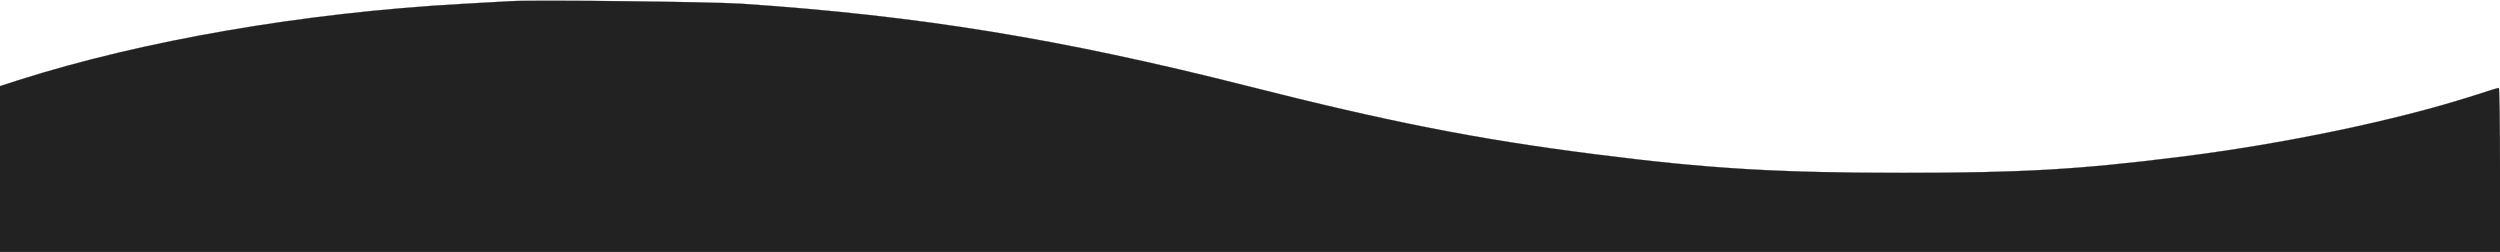
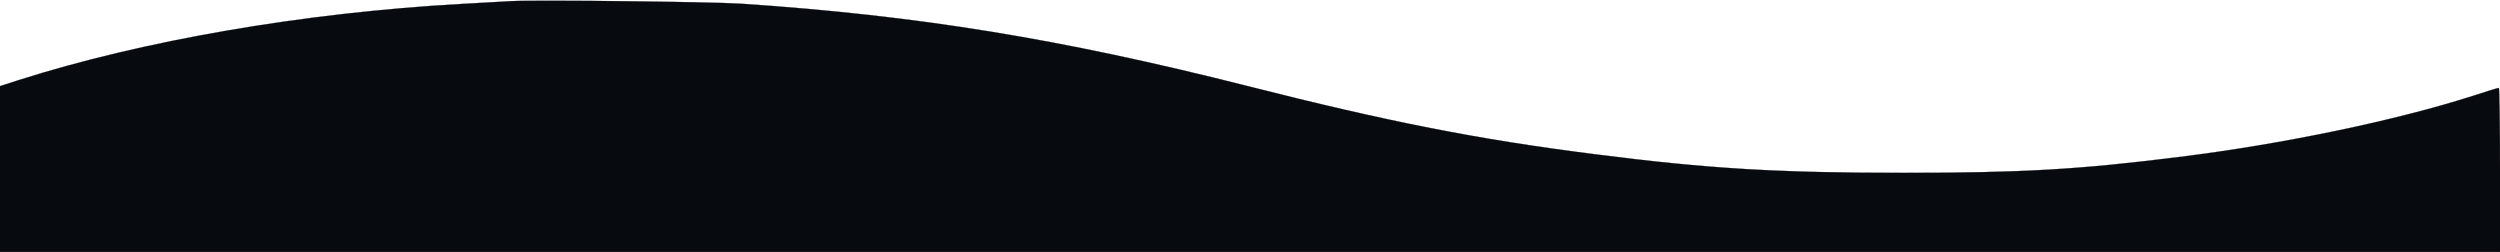
<svg xmlns="http://www.w3.org/2000/svg" version="1.0" width="1280pt" height="129pt" viewBox="0 0 1280 129" preserveAspectRatio="">
-   <g transform="translate(0,129) scale(0.1,-0.1)" fill="#222222" stroke="#222222">
+   <g transform="translate(0,129) scale(0.1,-0.1)" fill="#070a0f" stroke="#070a0f">
    <path d="M2615 1284 c-33 -2 -145 -8 -250 -14 -807 -45 -1633 -187 -2272 -391 l-93 -30 0 -424 0 -425 6400 0 6400 0 0 420 c0 231 -3 420 -6 420 -4 0 -63 -18 -133 -41 -394 -126 -972 -247 -1506 -313 -510 -64 -802 -81 -1410 -81 -644 0 -1001 21 -1585 96 -591 75 -1050 165 -1775 349 -953 241 -1682 360 -2590 421 -154 10 -1057 20 -1180 13z" />
  </g>
</svg>
